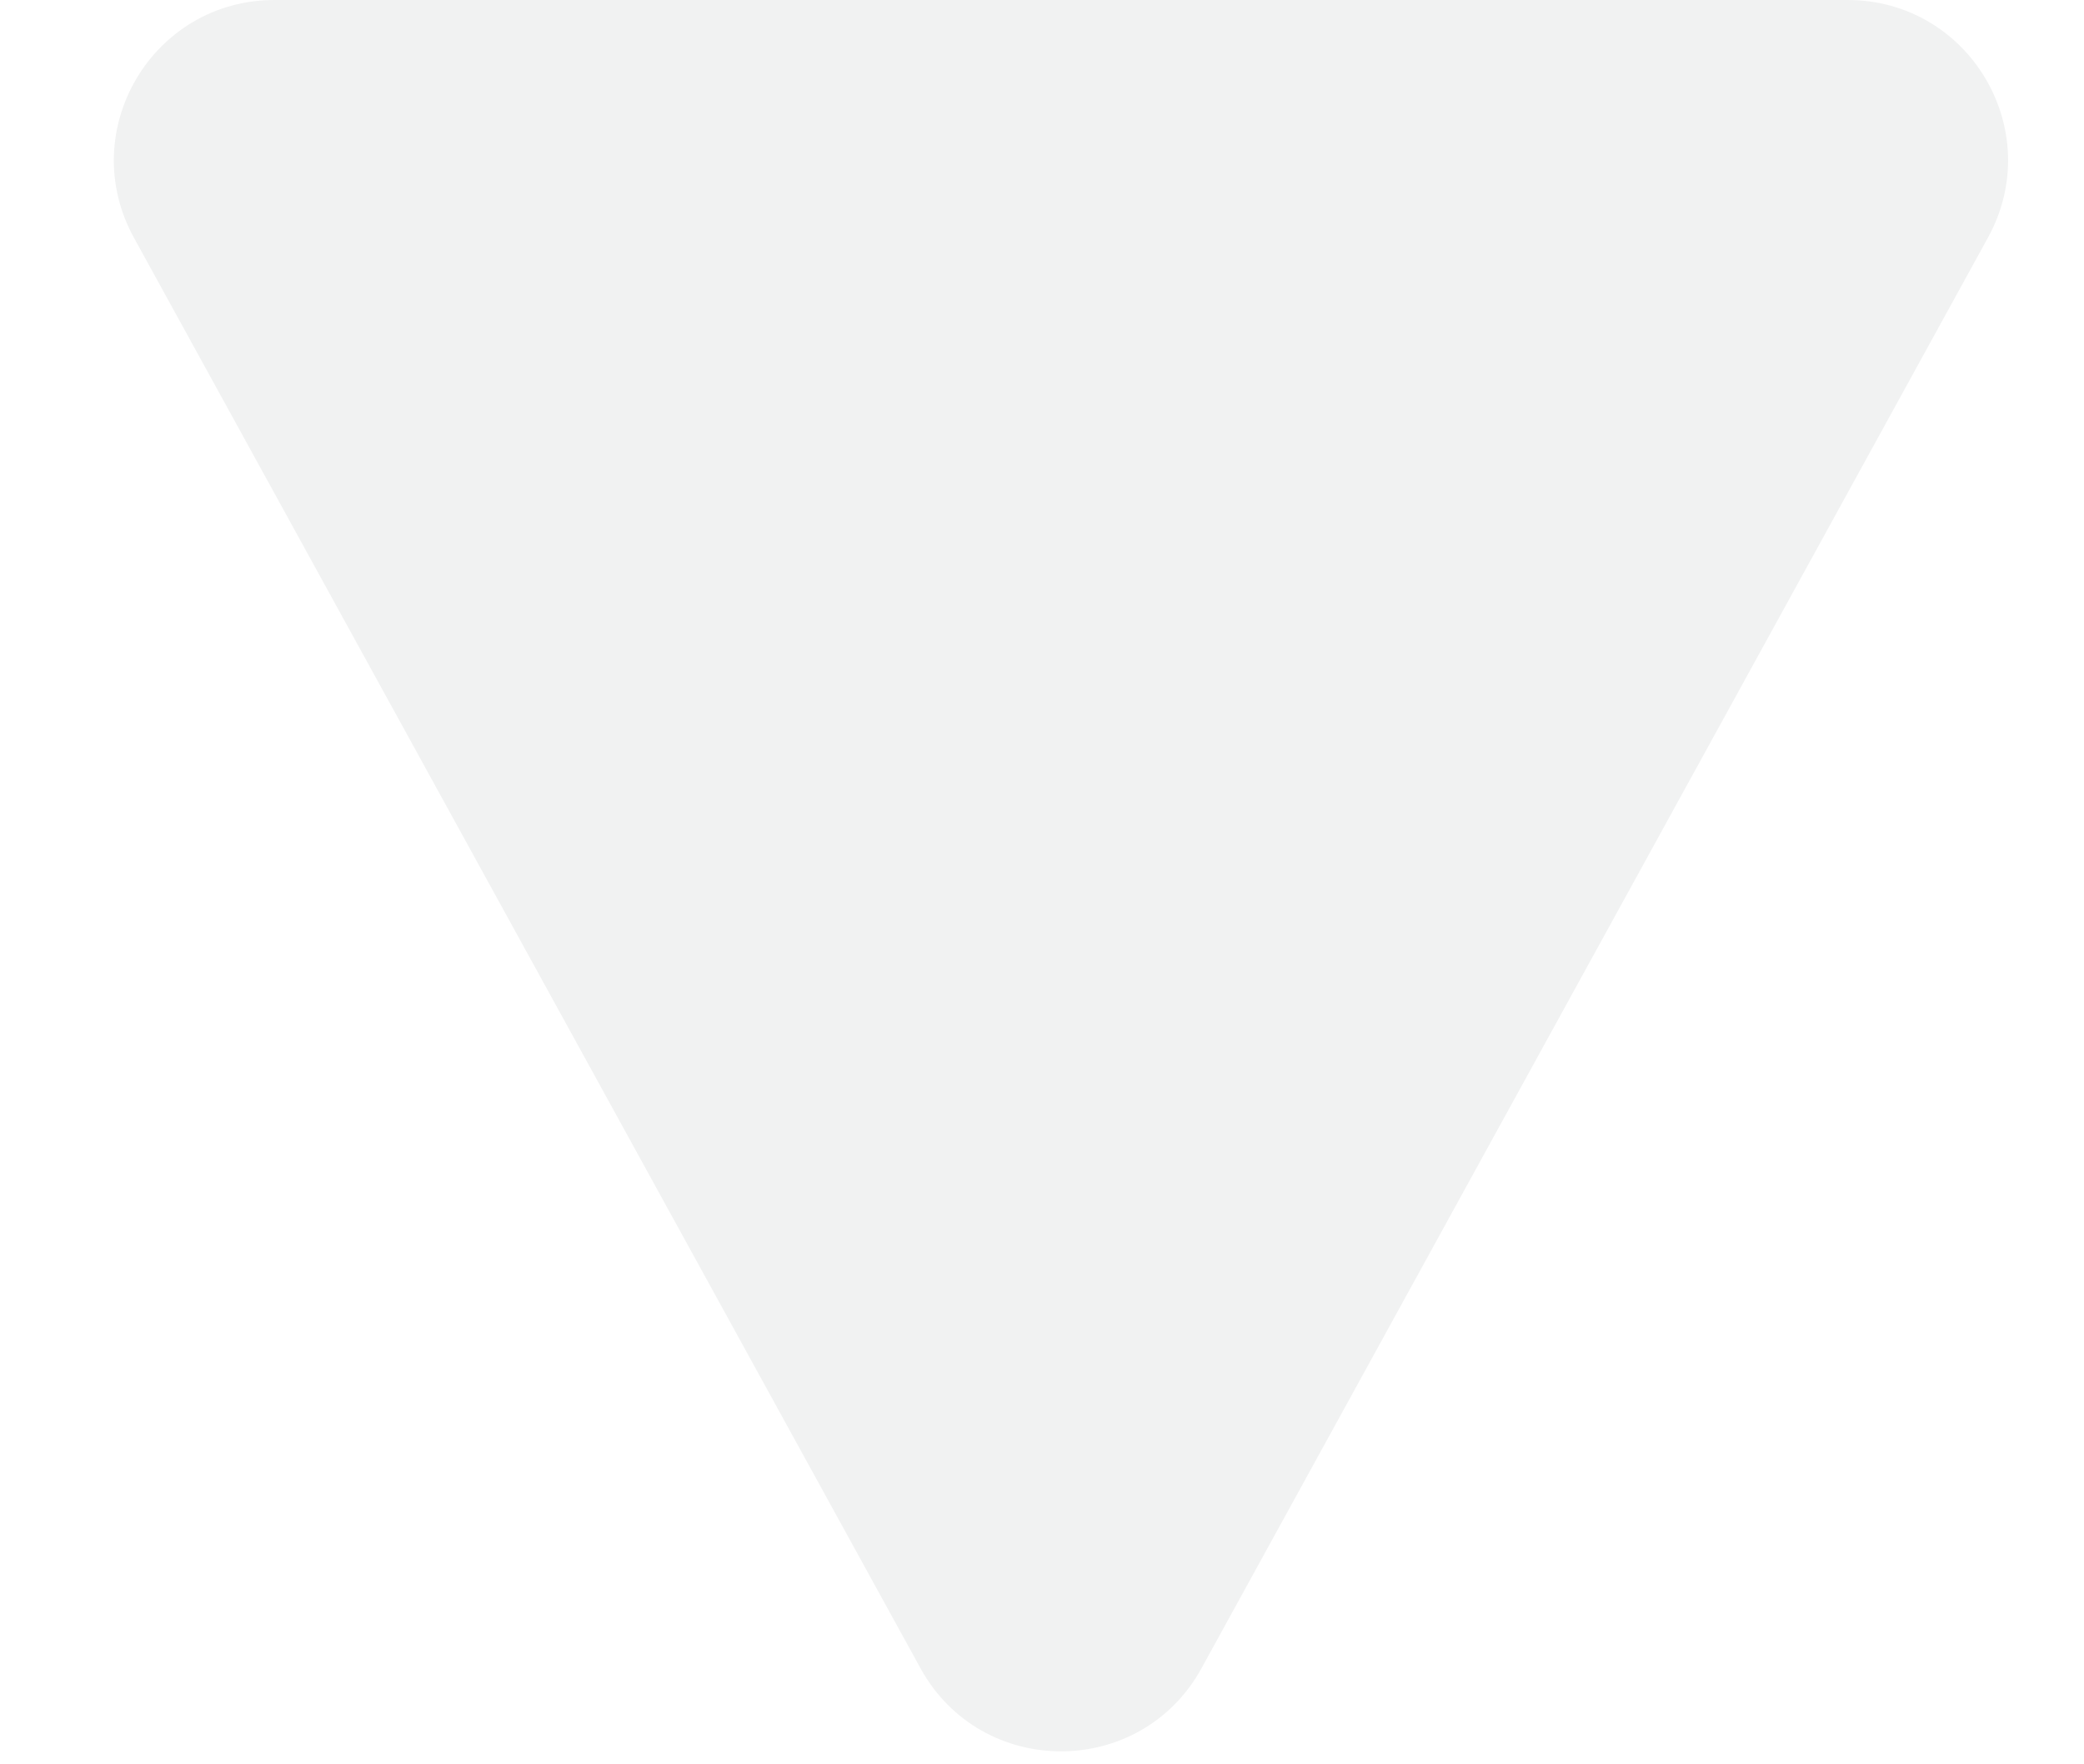
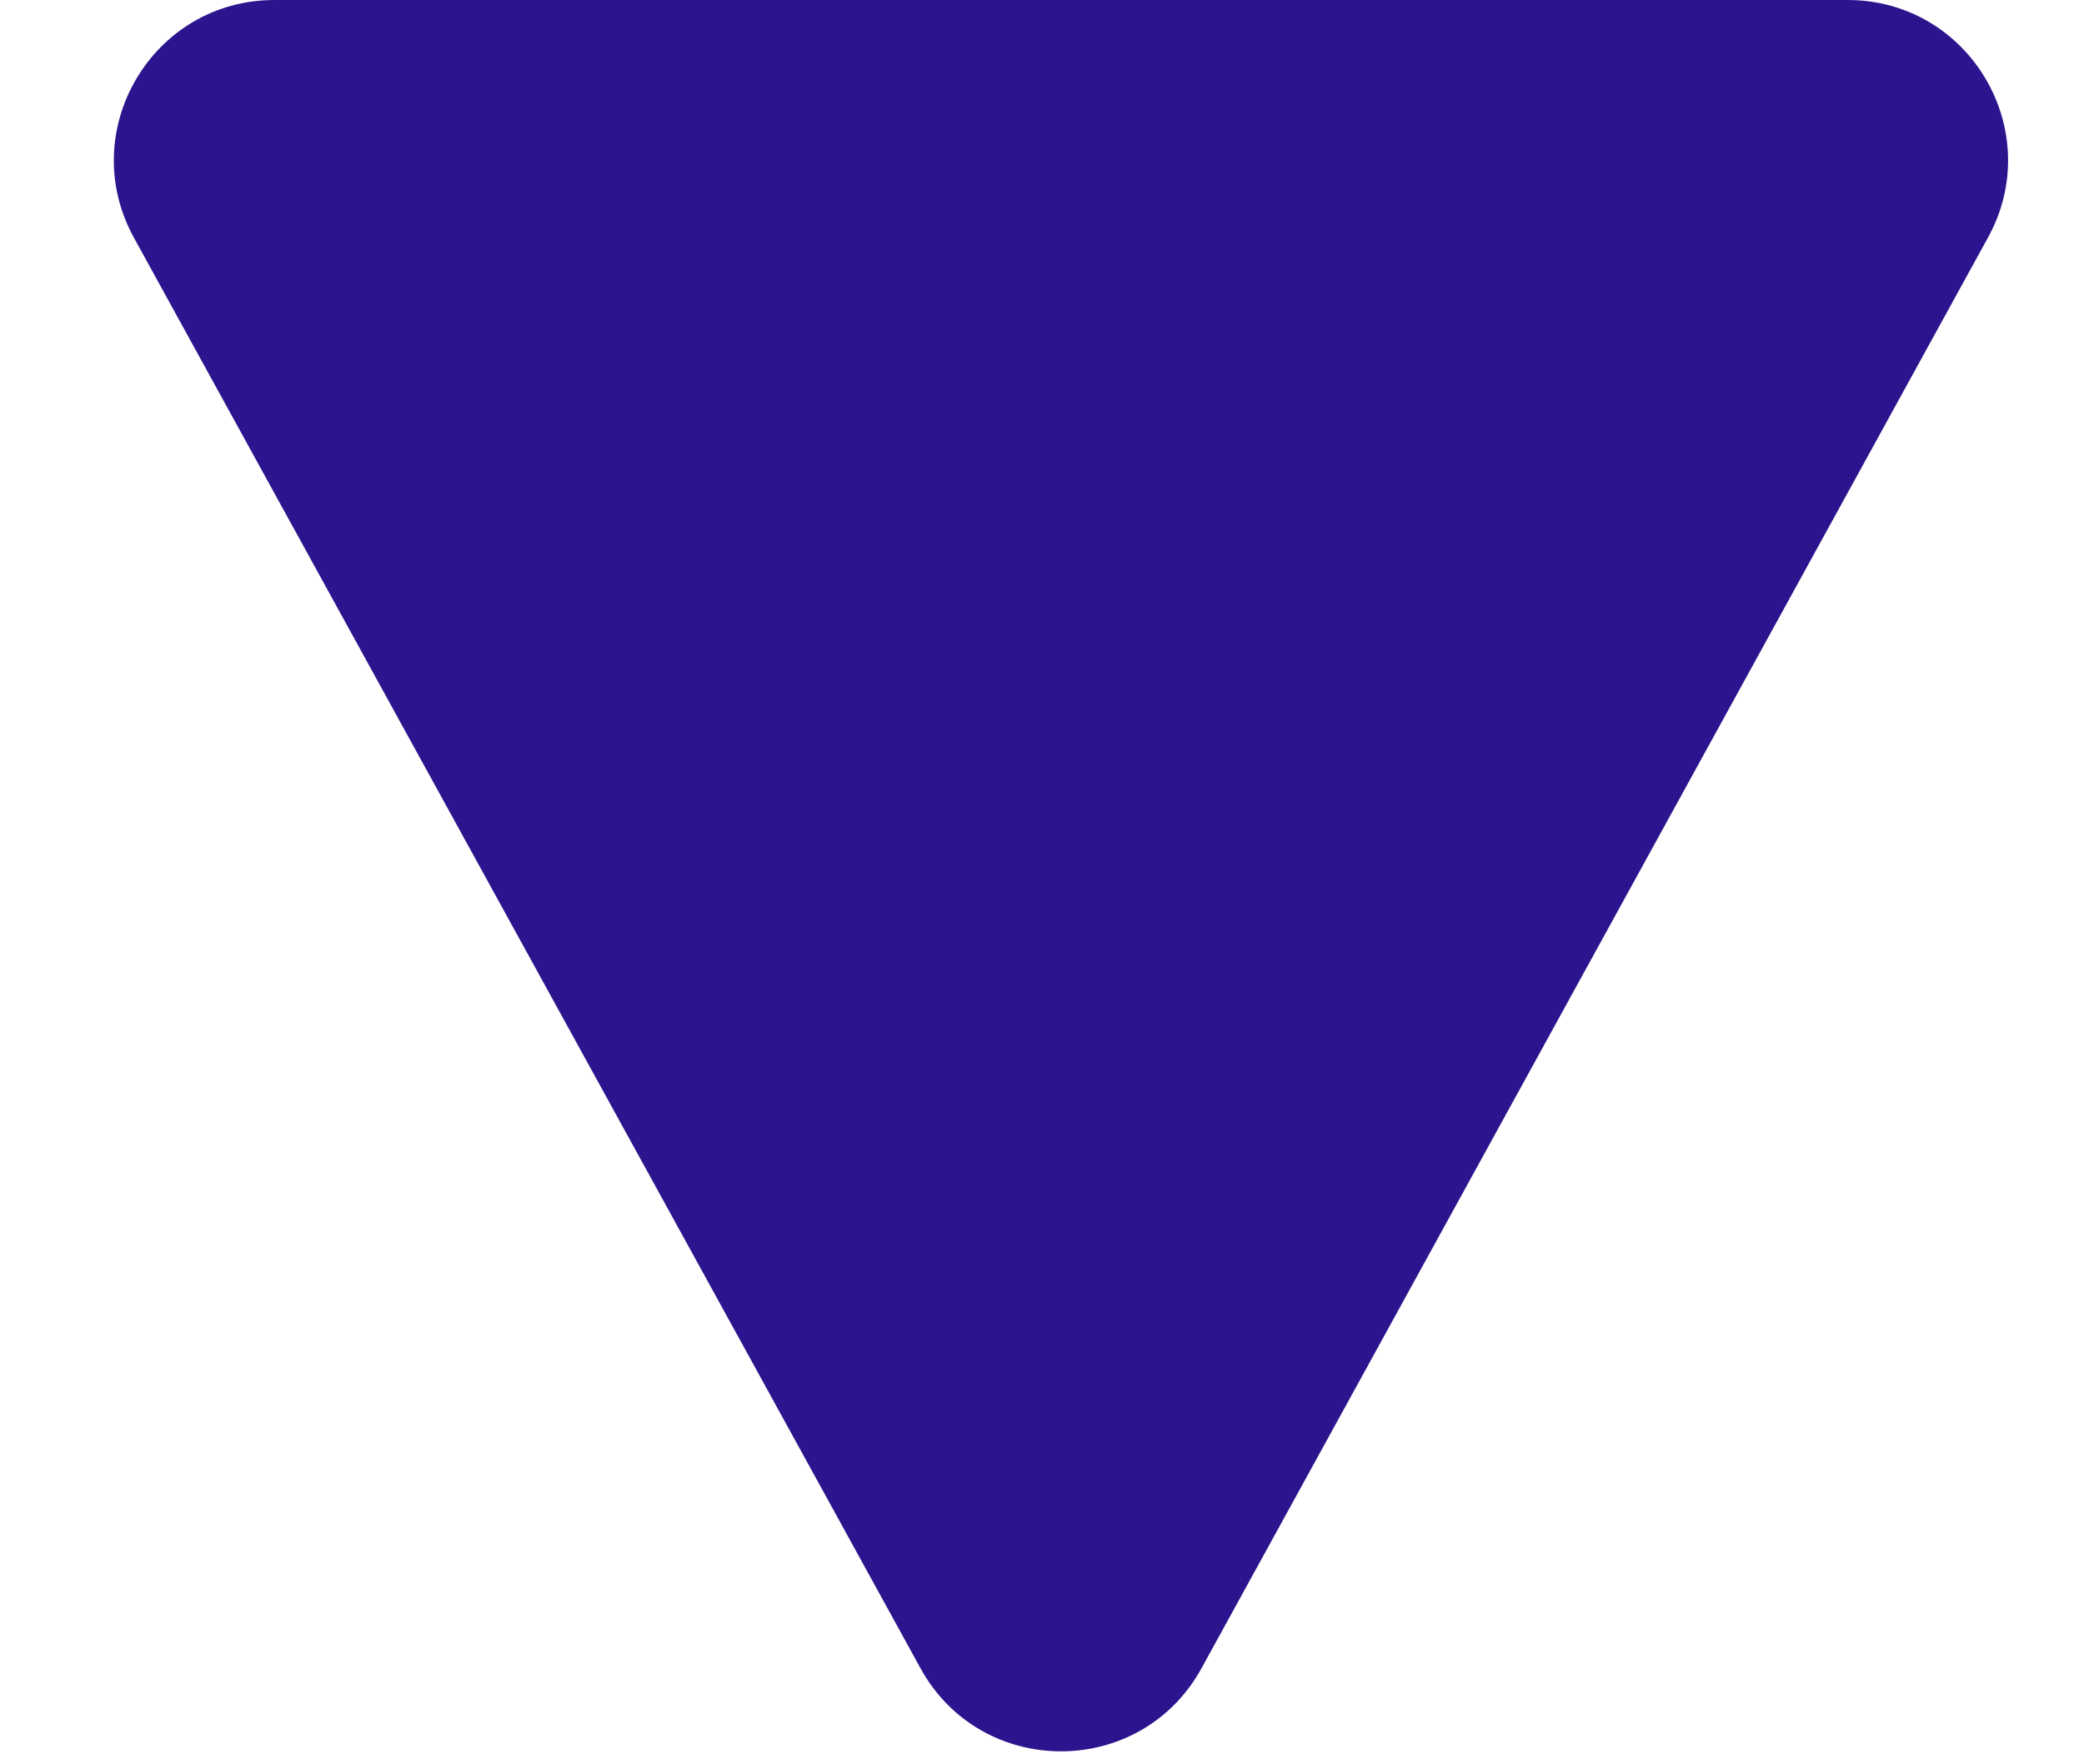
- <svg xmlns="http://www.w3.org/2000/svg" width="13" height="11" viewBox="0 0 13 11" fill="none">
-   <path d="M7.495 10.406C7.115 11.097 6.122 11.097 5.742 10.406L0.835 1.482C0.469 0.815 0.951 -2.65973e-07 1.712 -1.96154e-07L11.525 7.04738e-07C12.286 7.74557e-07 12.768 0.815 12.401 1.482L7.495 10.406Z" fill="#F1F2F2" />
+ <svg xmlns="http://www.w3.org/2000/svg" viewBox="0 0 13 11" fill="none">
+   <path d="M7.495 10.406C7.115 11.097 6.122 11.097 5.742 10.406L0.835 1.482C0.469 0.815 0.951 -2.65973e-07 1.712 -1.96154e-07L11.525 7.04738e-07C12.286 7.74557e-07 12.768 0.815 12.401 1.482L7.495 10.406Z" fill="#2C148E" />
</svg>
